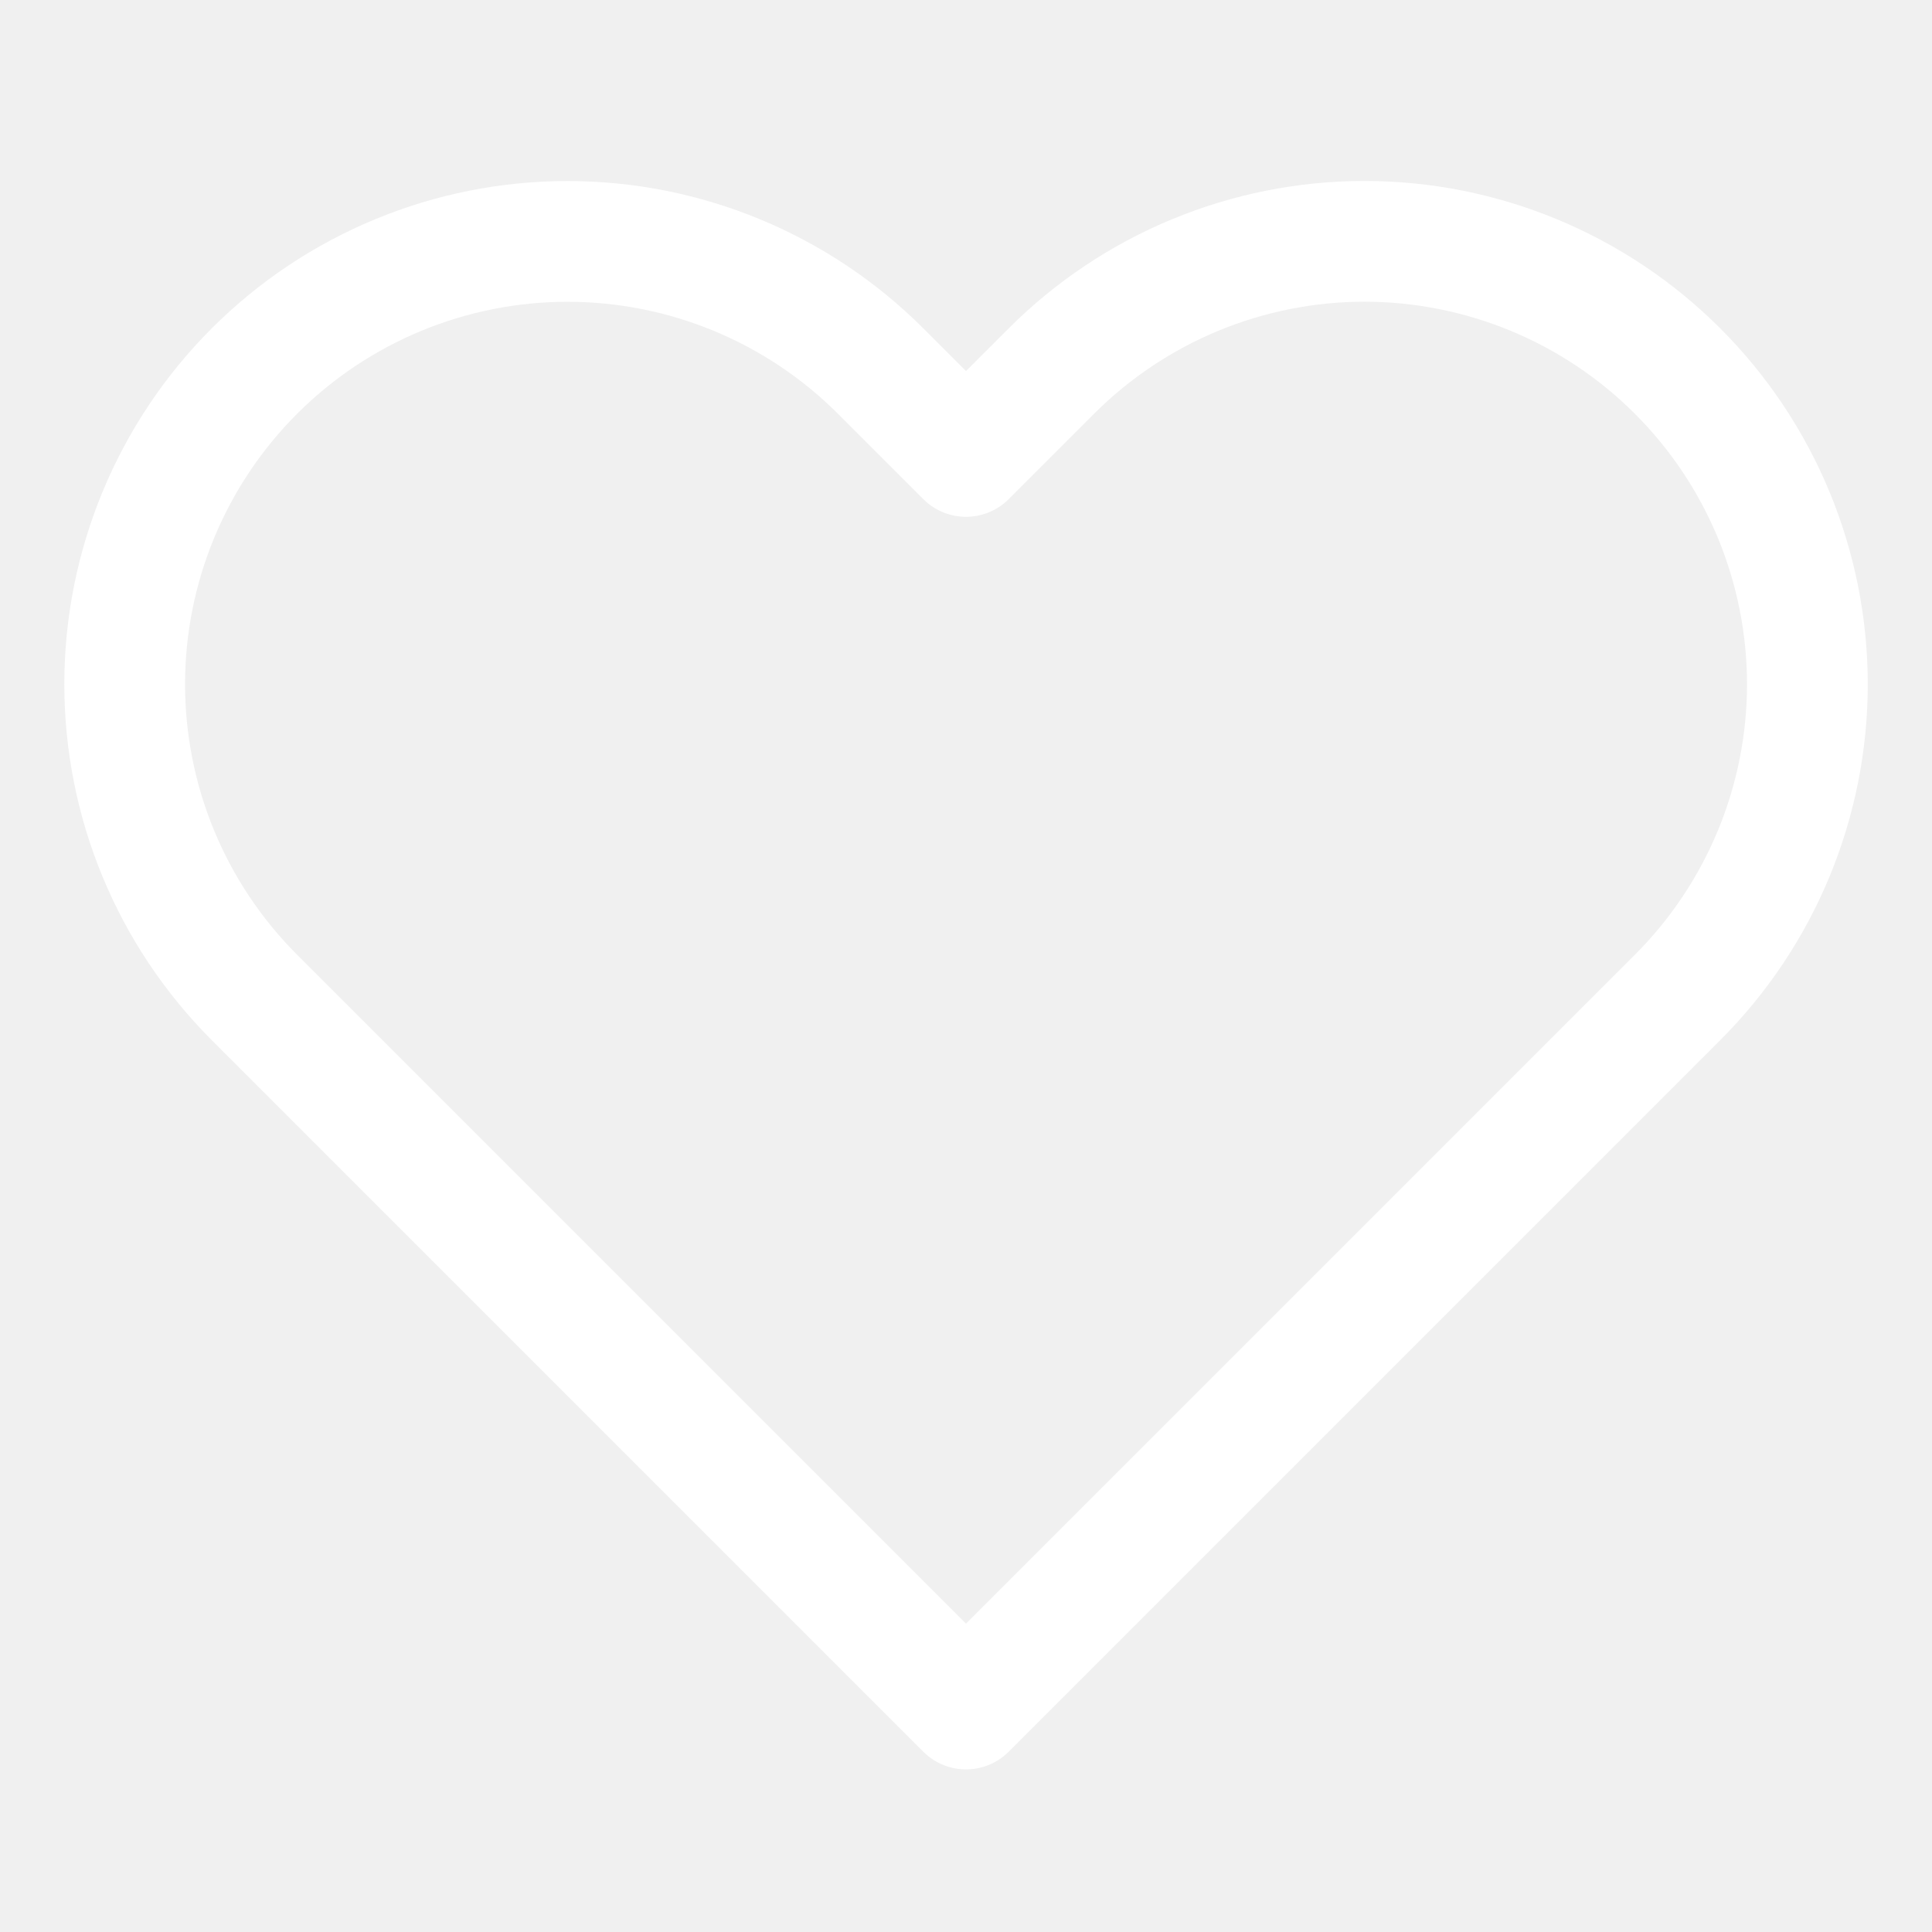
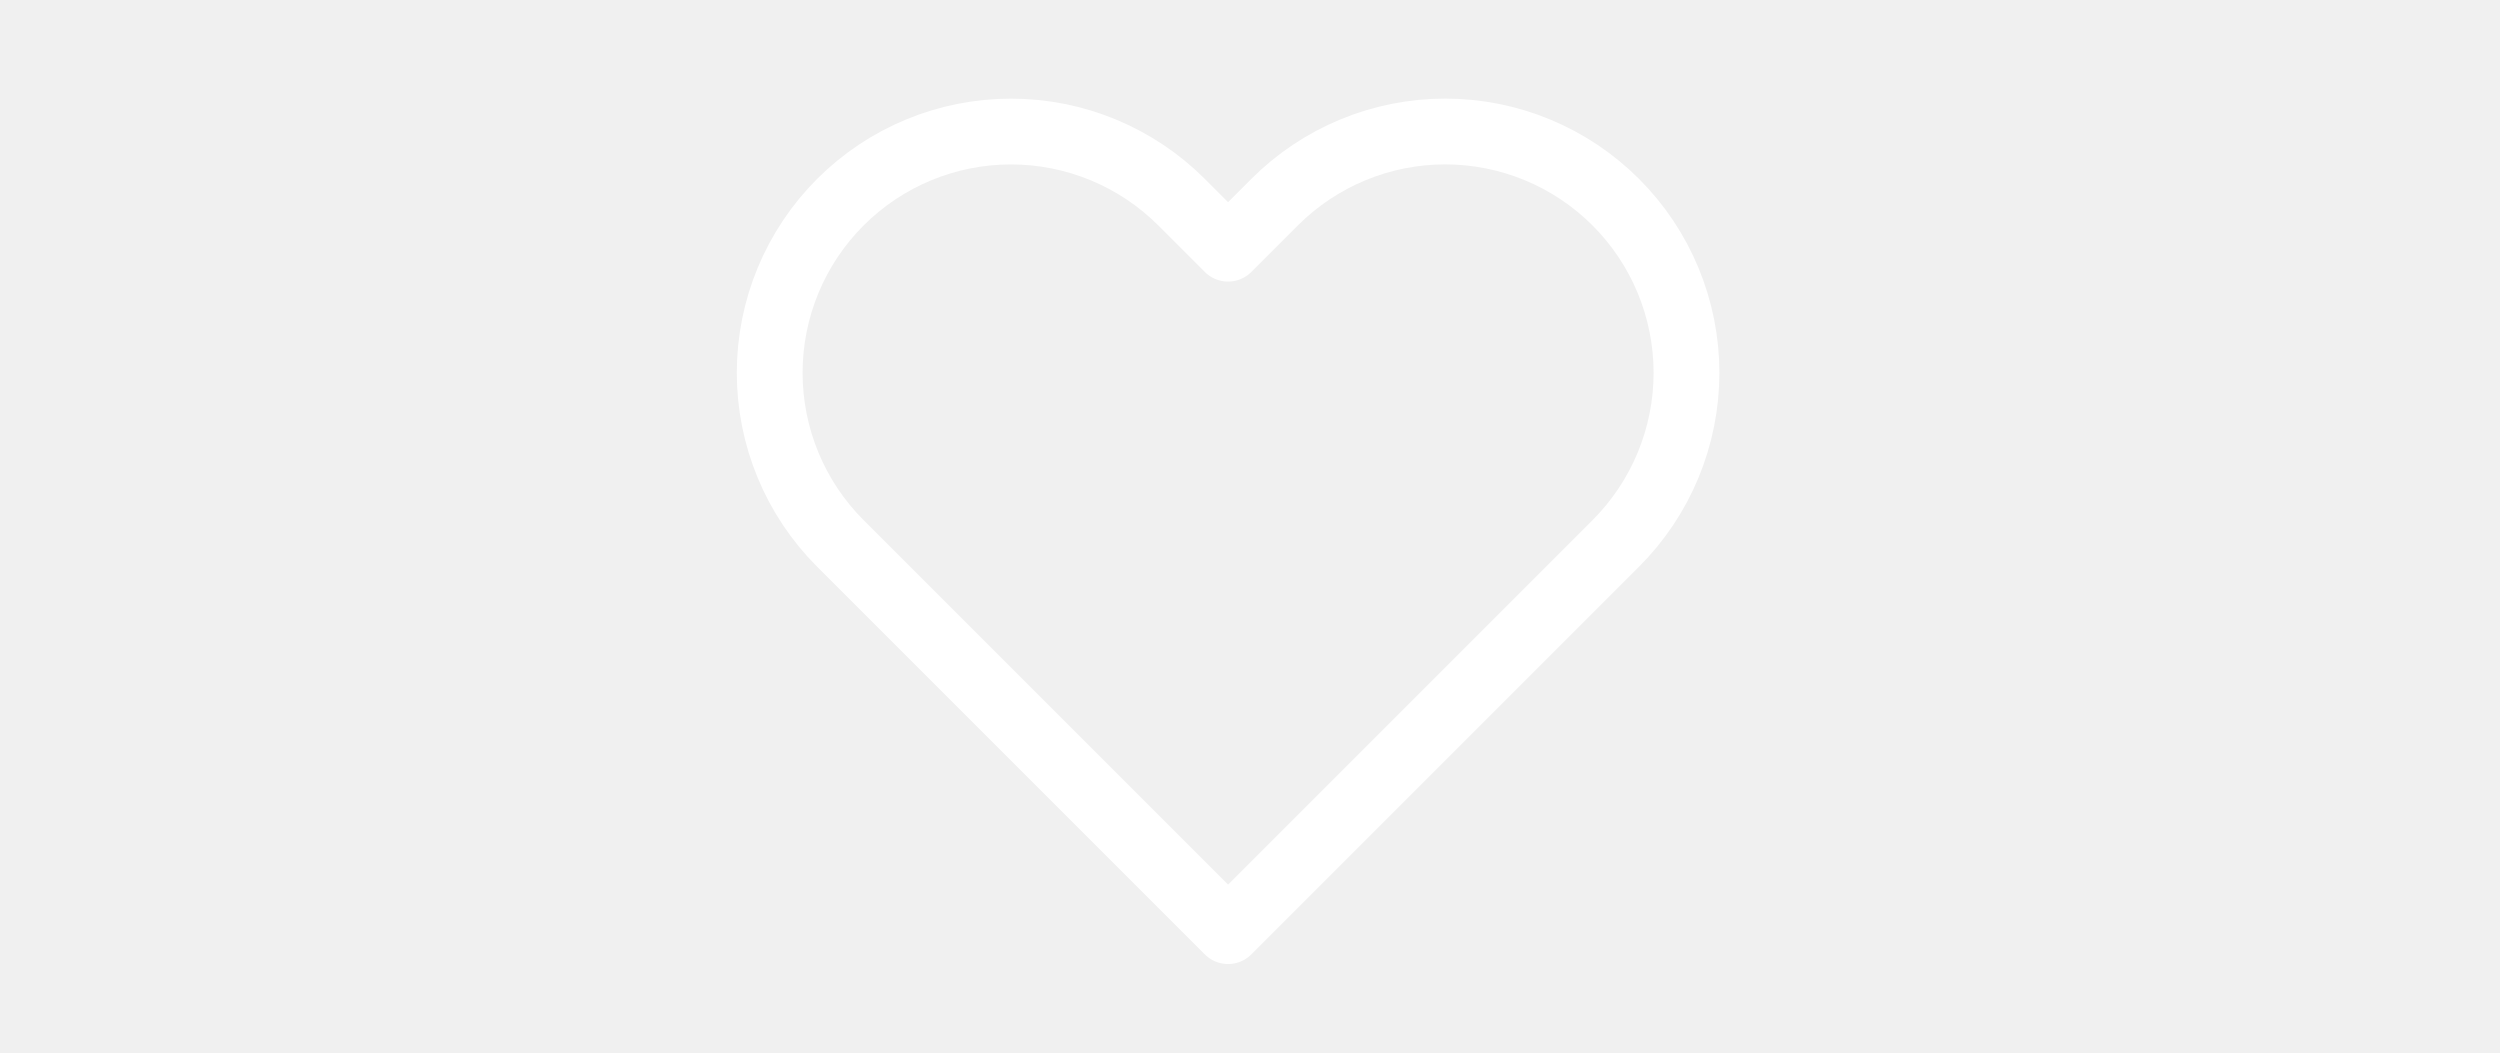
- <svg xmlns="http://www.w3.org/2000/svg" width="24" height="24" viewBox="0 0 24 24" fill="none">
-   <path d="M20.84 4.61C20.329 4.099 19.723 3.694 19.055 3.417C18.388 3.141 17.672 2.998 16.95 2.998C16.227 2.998 15.512 3.141 14.845 3.417C14.177 3.694 13.571 4.099 13.06 4.61L12 5.67L10.94 4.61C9.908 3.578 8.509 2.999 7.05 2.999C5.591 2.999 4.192 3.578 3.16 4.61C2.128 5.642 1.549 7.041 1.549 8.5C1.549 9.959 2.128 11.358 3.16 12.39L4.22 13.45L12 21.23L19.78 13.45L20.84 12.39C21.351 11.879 21.756 11.273 22.033 10.605C22.309 9.938 22.452 9.223 22.452 8.5C22.452 7.778 22.309 7.062 22.033 6.395C21.756 5.727 21.351 5.121 20.84 4.61V4.61Z" stroke="white" stroke-width="1.5" stroke-linecap="round" stroke-linejoin="round" />
+ <svg xmlns="http://www.w3.org/2000/svg" width="57" height="24" viewBox="0 0 57 24" fill="none">
+   <path d="M36.84 4.61C36.329 4.099 35.723 3.694 35.055 3.417C34.388 3.141 33.672 2.998 32.95 2.998C32.227 2.998 31.512 3.141 30.845 3.417C30.177 3.694 29.571 4.099 29.06 4.61L28 5.67L26.94 4.61C25.908 3.578 24.509 2.999 23.05 2.999C21.591 2.999 20.192 3.578 19.16 4.61C18.128 5.642 17.549 7.041 17.549 8.5C17.549 9.959 18.128 11.358 19.16 12.39L20.22 13.45L28 21.23L35.78 13.45L36.84 12.39C37.351 11.879 37.756 11.273 38.033 10.605C38.309 9.938 38.452 9.223 38.452 8.5C38.452 7.778 38.309 7.062 38.033 6.395C37.756 5.727 37.351 5.121 36.84 4.61V4.61Z" stroke="white" stroke-width="1.5" stroke-linecap="round" stroke-linejoin="round" />
</svg>
